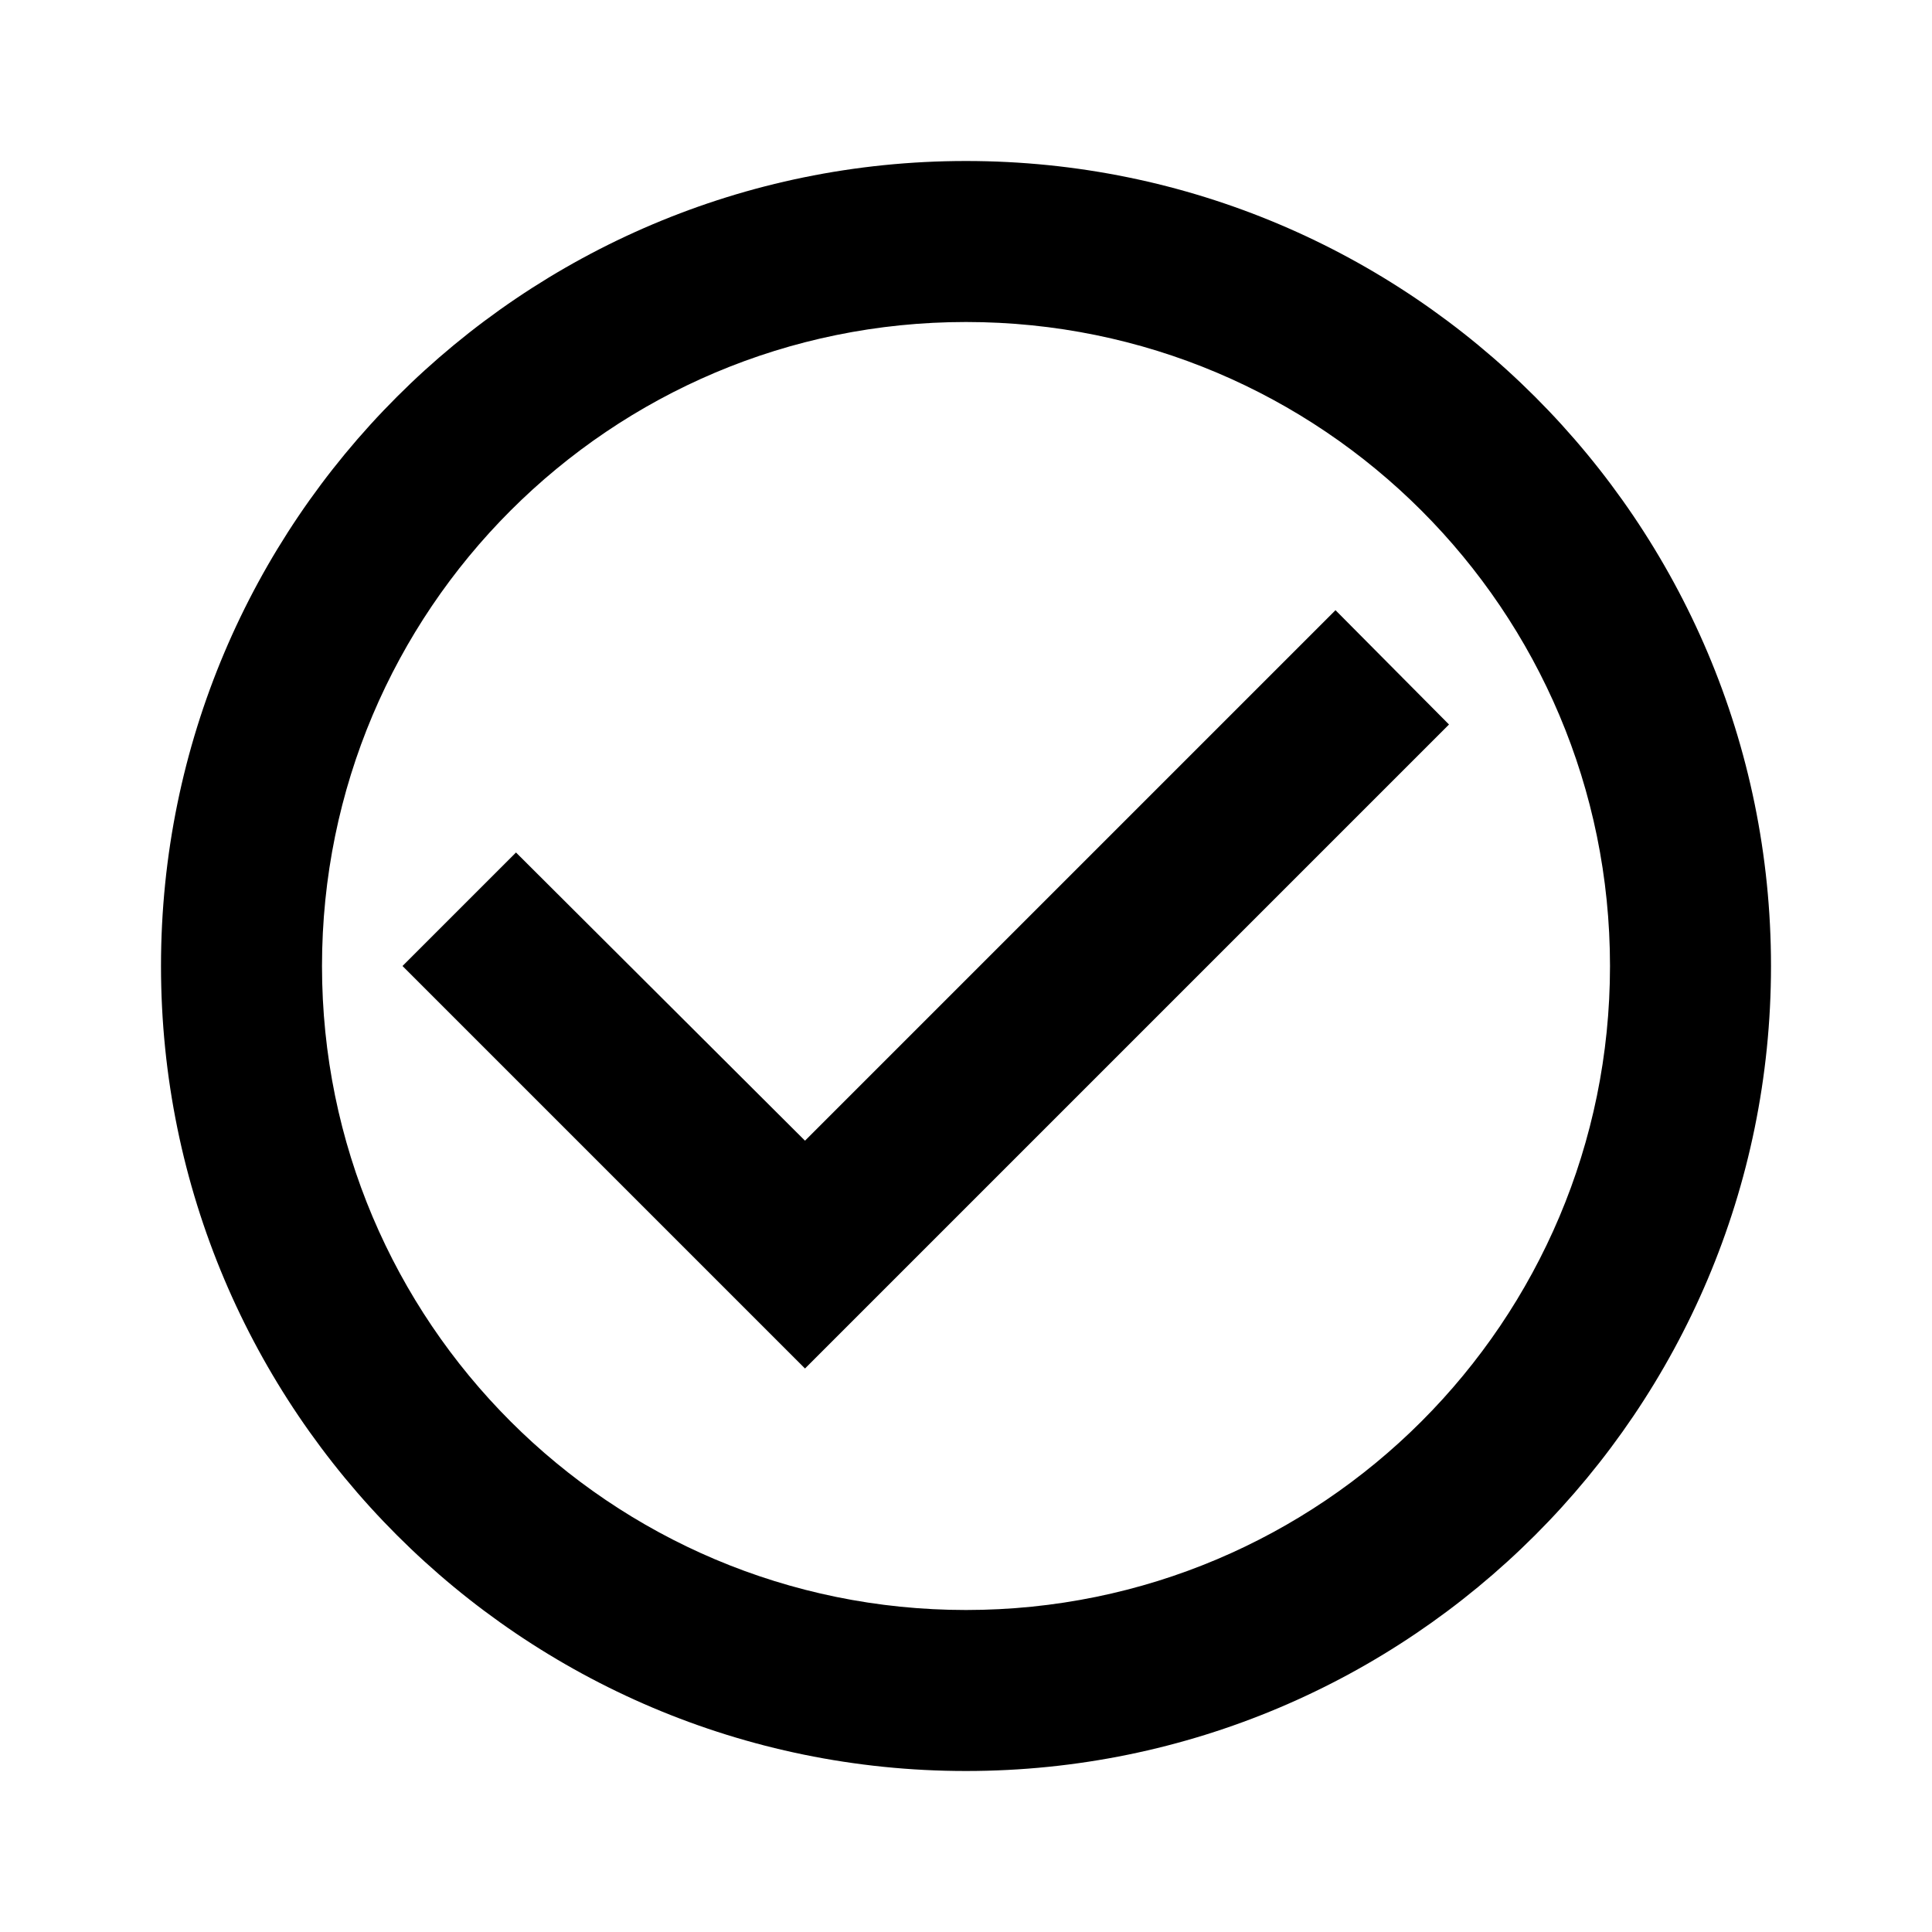
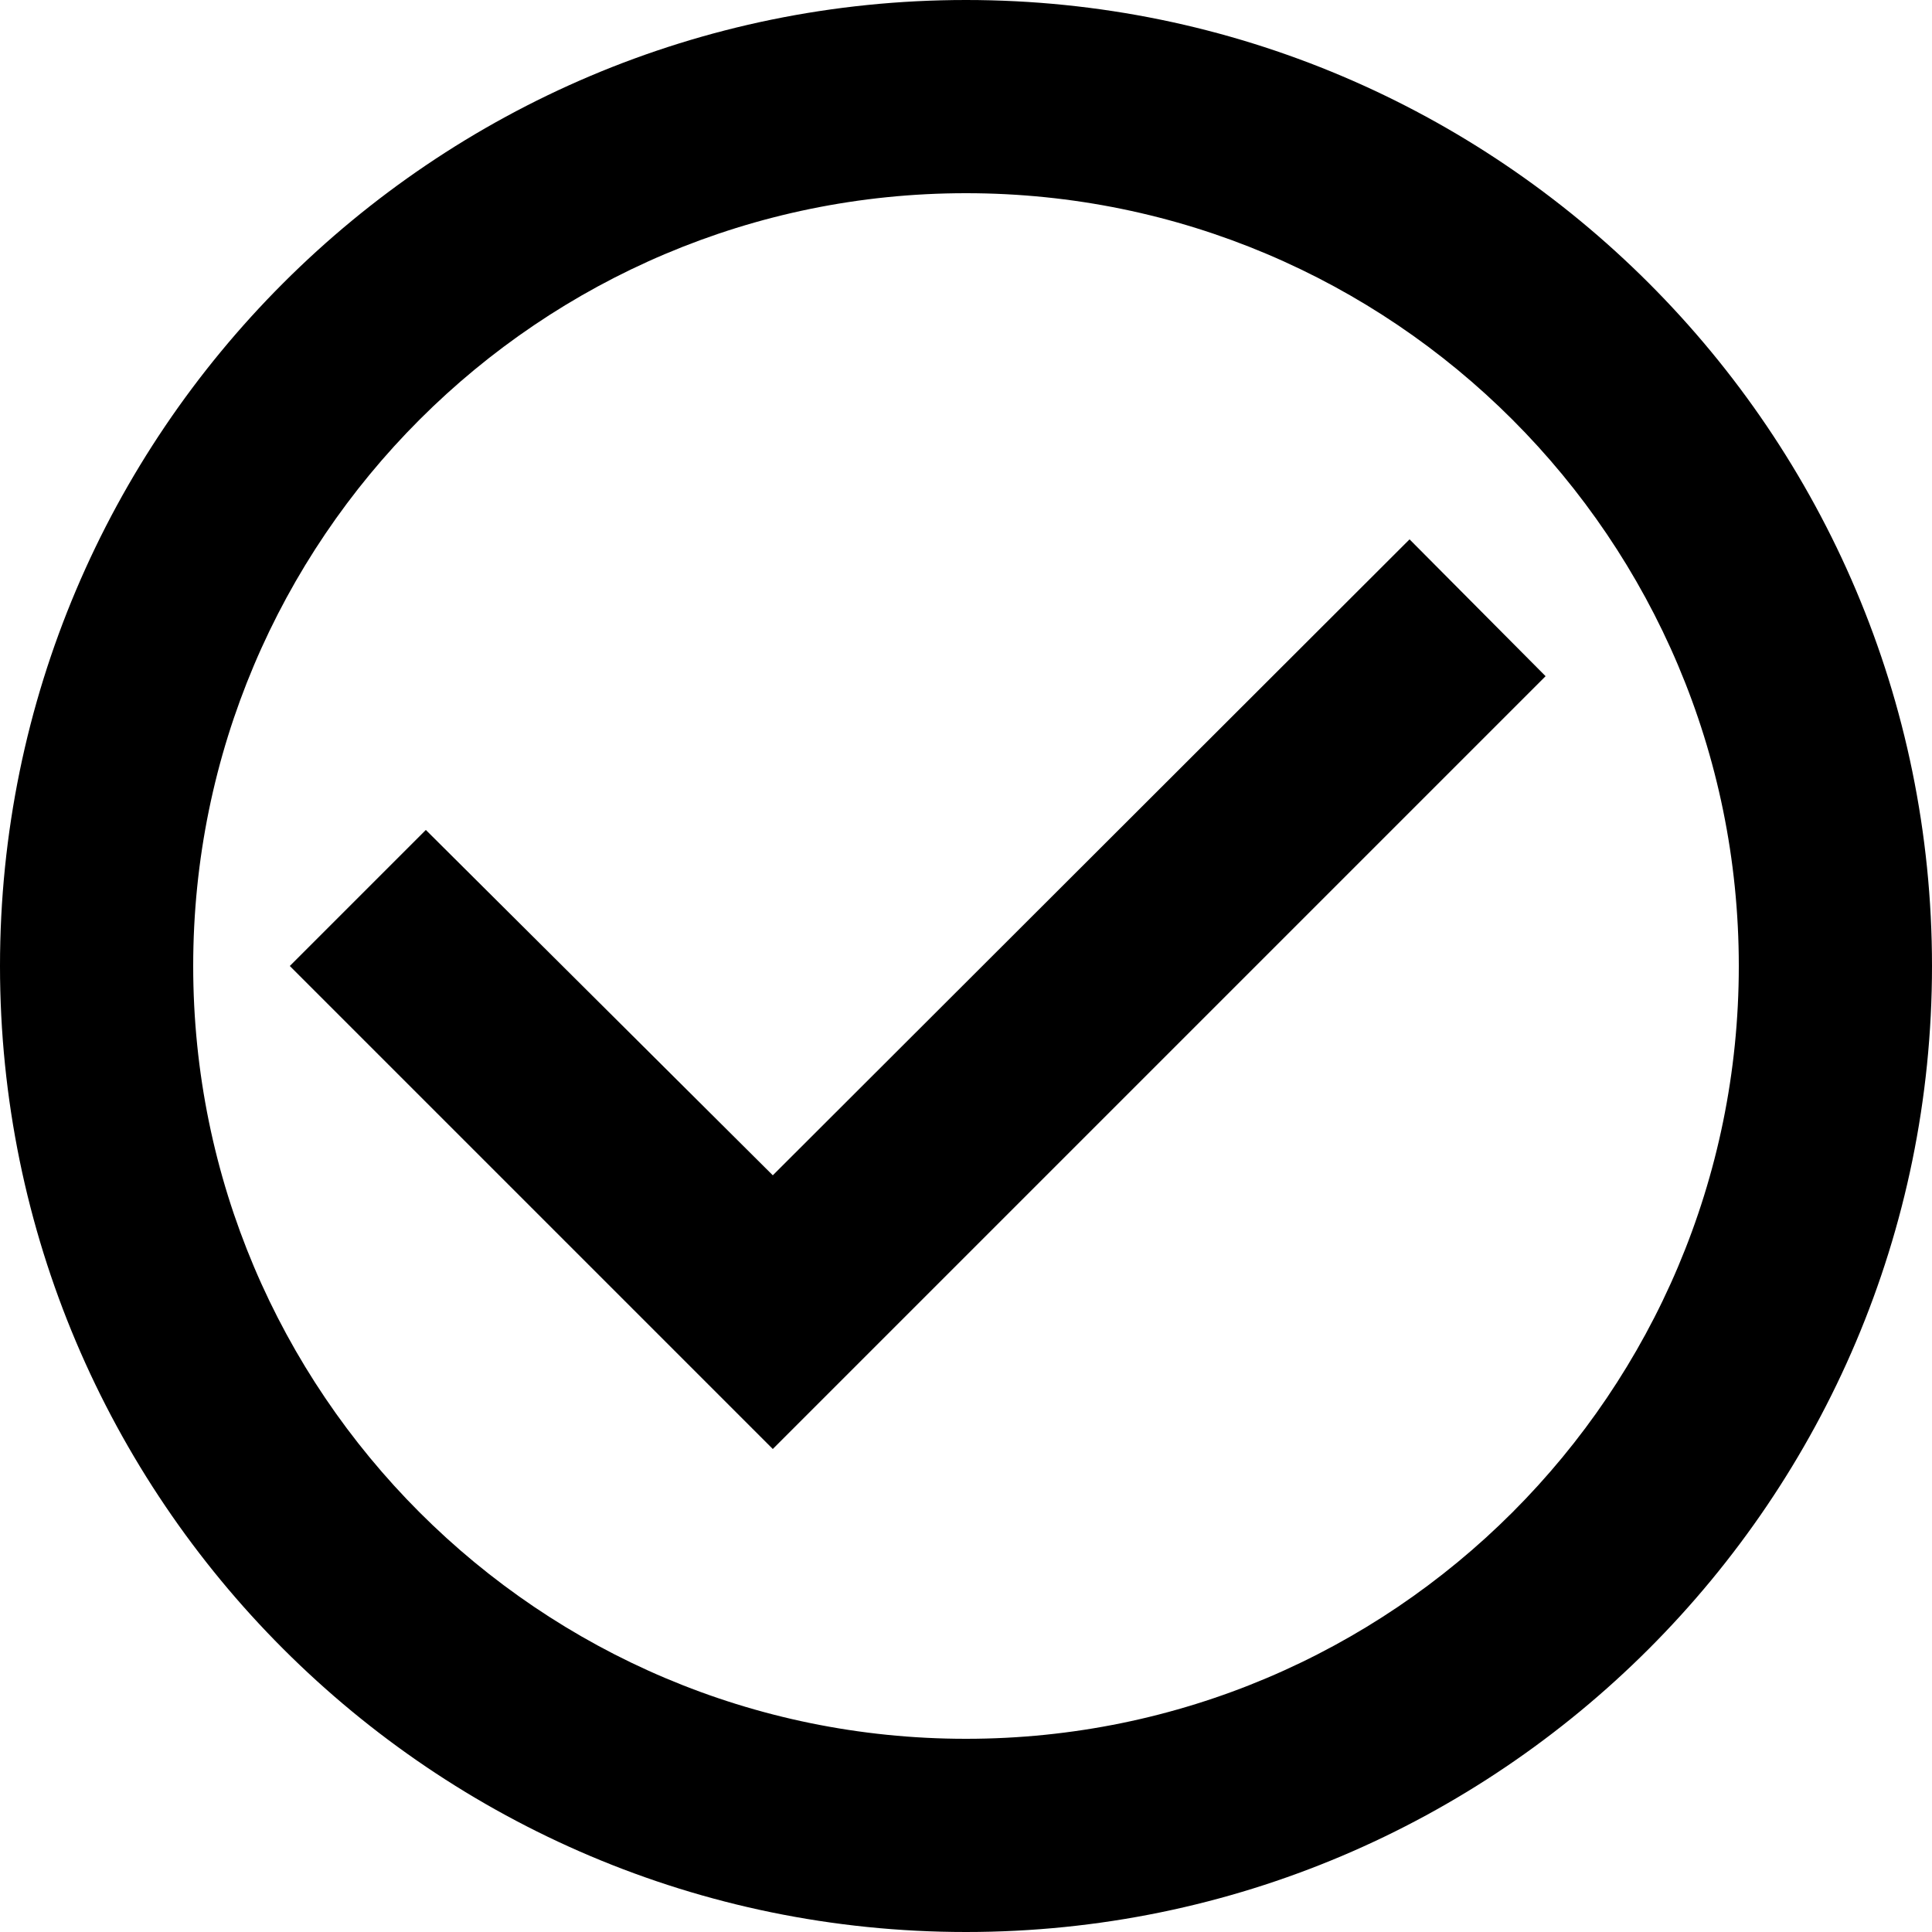
- <svg xmlns="http://www.w3.org/2000/svg" viewBox="0 0 24 24">
-   <path d="M16.59 7.58l-6.59 6.59 -3.59 -3.58 -1.41 1.41 5 5 8 -8 -1.41 -1.42zm-4.59 -5.58c-5.52,0 -10,4.48 -10,10 0,5.52 4.48,10 10,10 5.52,0 10,-4.48 10,-10 0,-5.52 -4.48,-10 -10,-10zm0 18c-4.42,0 -8,-3.58 -8,-8 0,-4.42 3.58,-8 8,-8 4.42,0 8,3.58 8,8 0,4.42 -3.58,8 -8,8z" />
+ <svg xmlns="http://www.w3.org/2000/svg" xml:space="preserve" width="24px" height="24px" version="1.1" style="shape-rendering:geometricPrecision; text-rendering:geometricPrecision; image-rendering:optimizeQuality; fill-rule:evenodd; clip-rule:evenodd" viewBox="0 0 24 24">
+   <defs>
+     <style type="text/css">
+    
+     .fil0 {fill:none}
+     .fil1 {fill:black}
+    
+   </style>
+   </defs>
+   <g id="Camada_x0020_1">
+     <path class="fil0" d="M0 0l24 0 0 24 -24 0 0 -24zm0 0l24 0 0 24 -24 0 0 -24z" />
+     <path class="fil1" d="M17.51 6.7l-7.91 7.9 -4.31 -4.29 -1.69 1.69 6 6 9.6 -9.6 -1.69 -1.7zm-5.51 -6.7c-6.62,0 -12,5.38 -12,12 0,6.62 5.38,12 12,12 6.62,0 12,-5.38 12,-12 0,-6.62 -5.38,-12 -12,-12zm0 21.6c-5.3,0 -9.6,-4.3 -9.6,-9.6 0,-5.3 4.3,-9.6 9.6,-9.6 5.3,0 9.6,4.3 9.6,9.6 0,5.3 -4.3,9.6 -9.6,9.6z" />
+   </g>
</svg>
